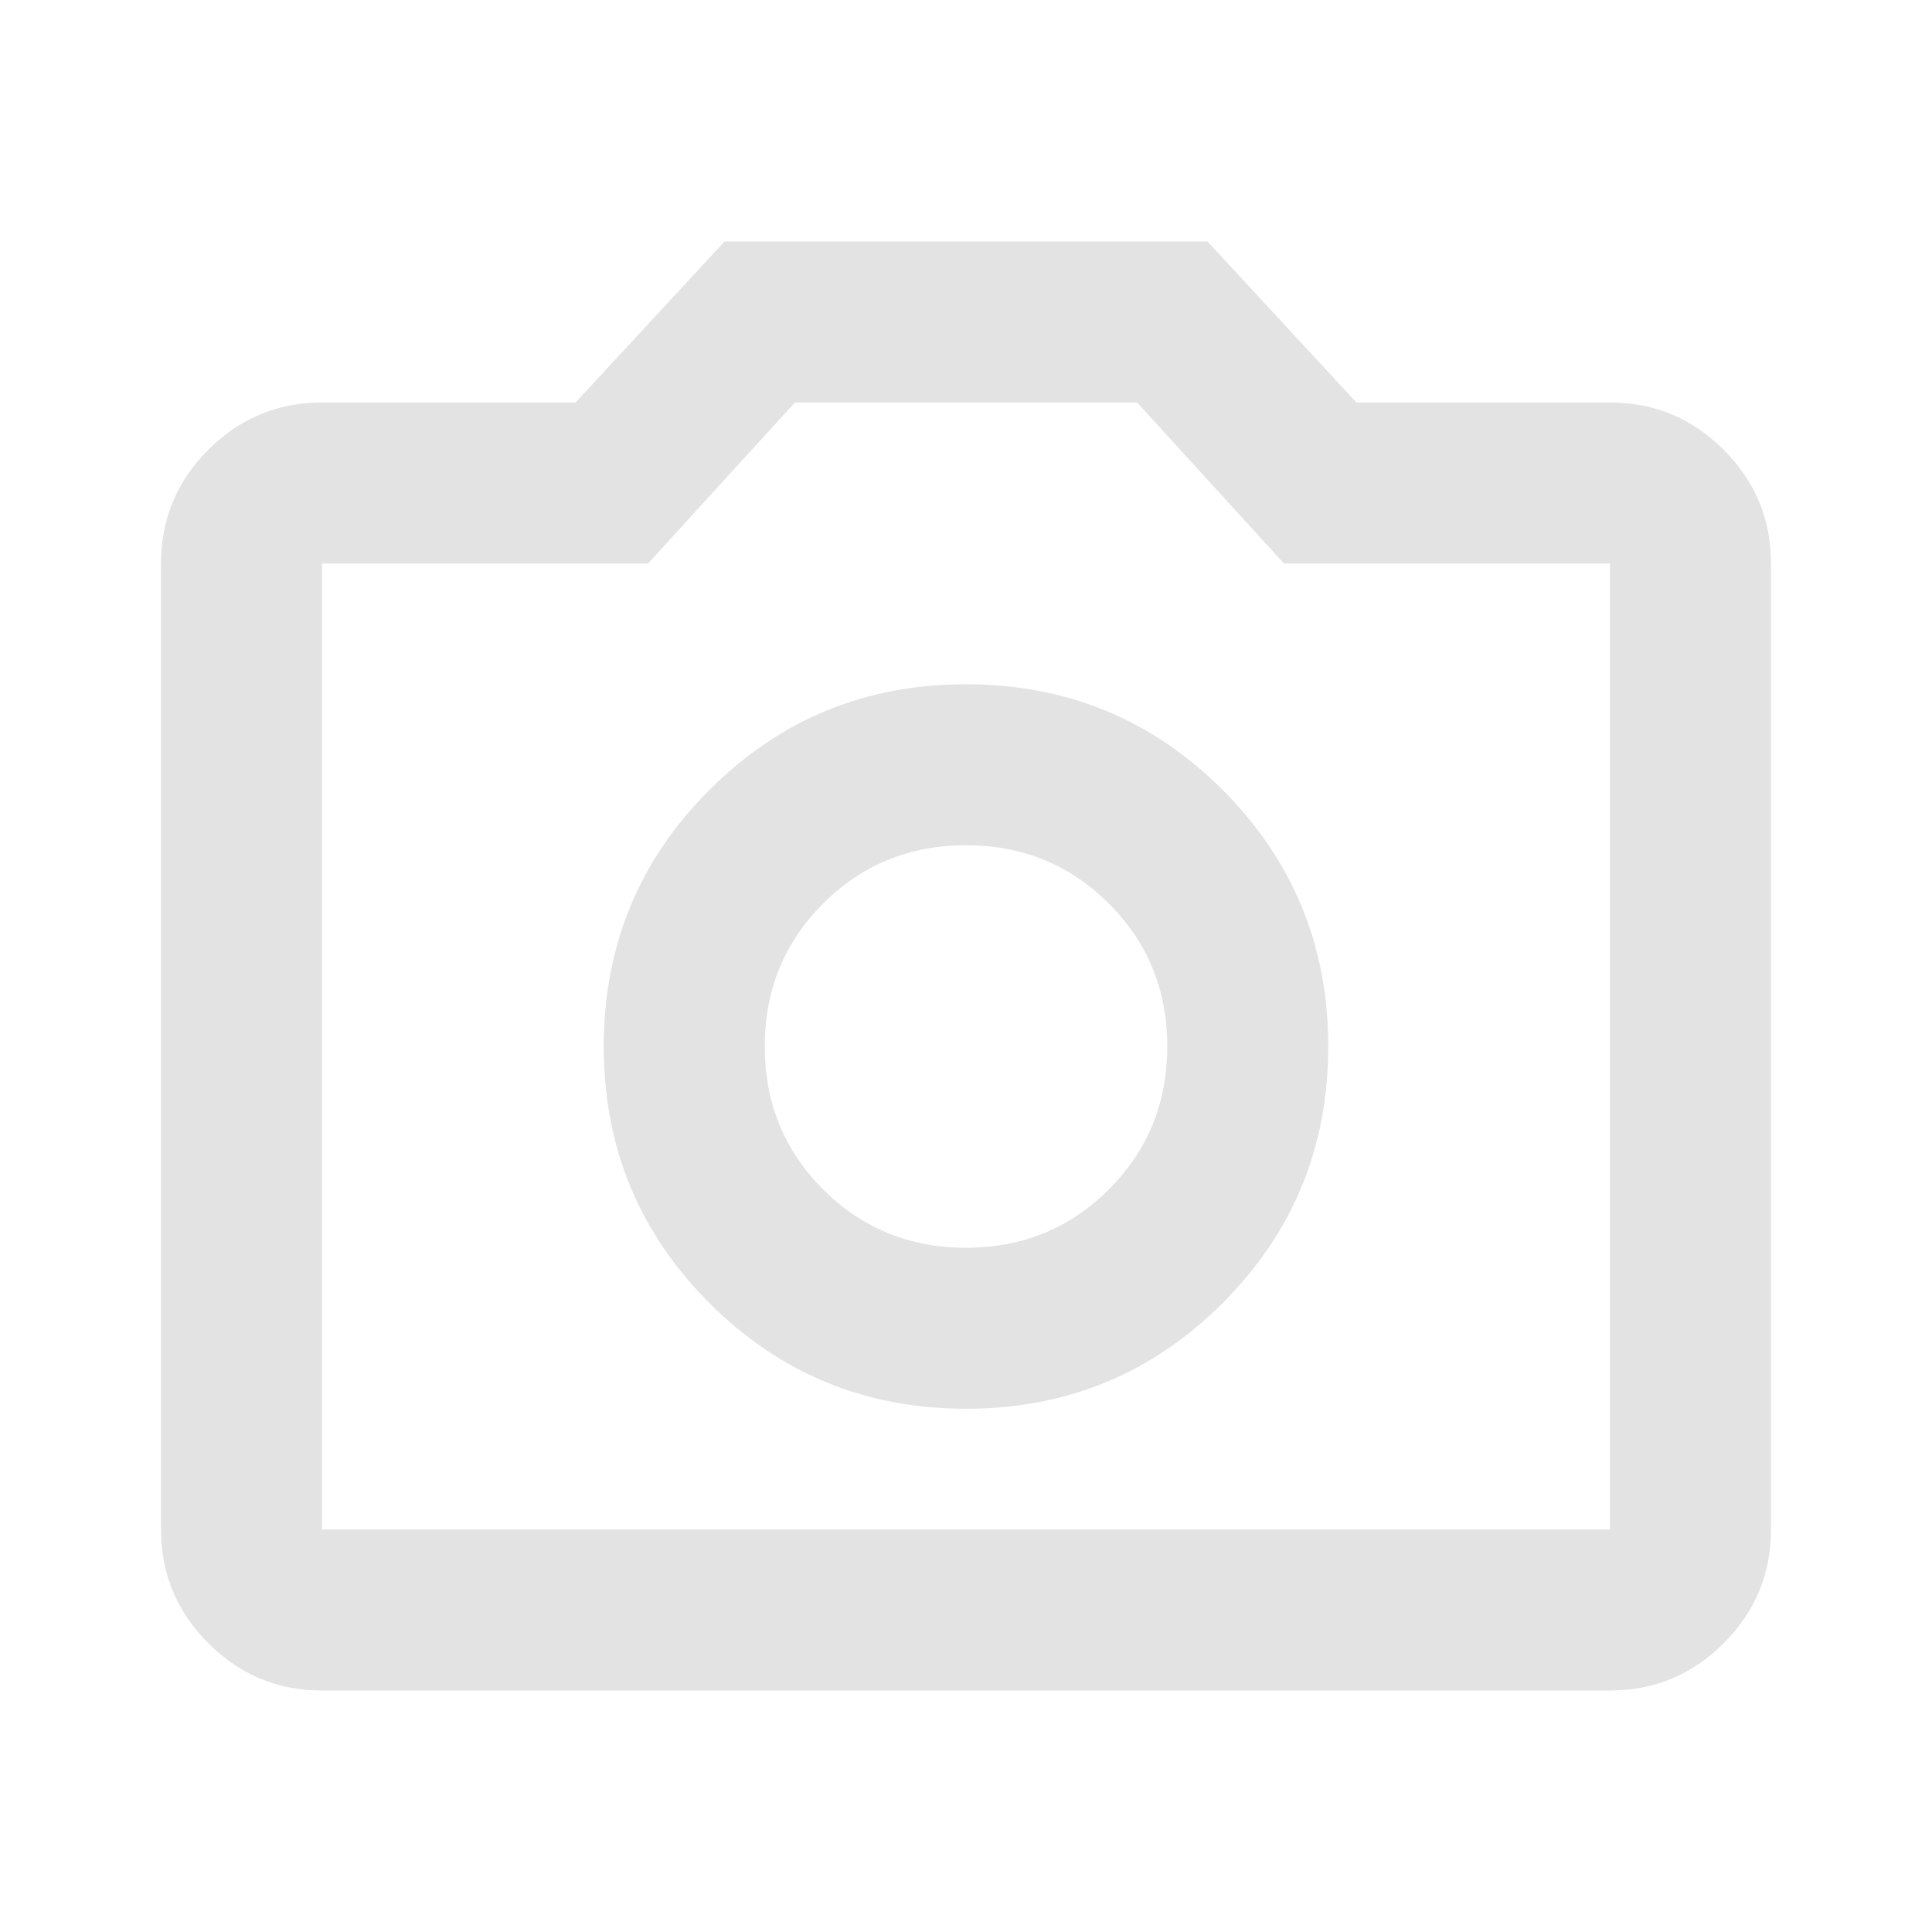
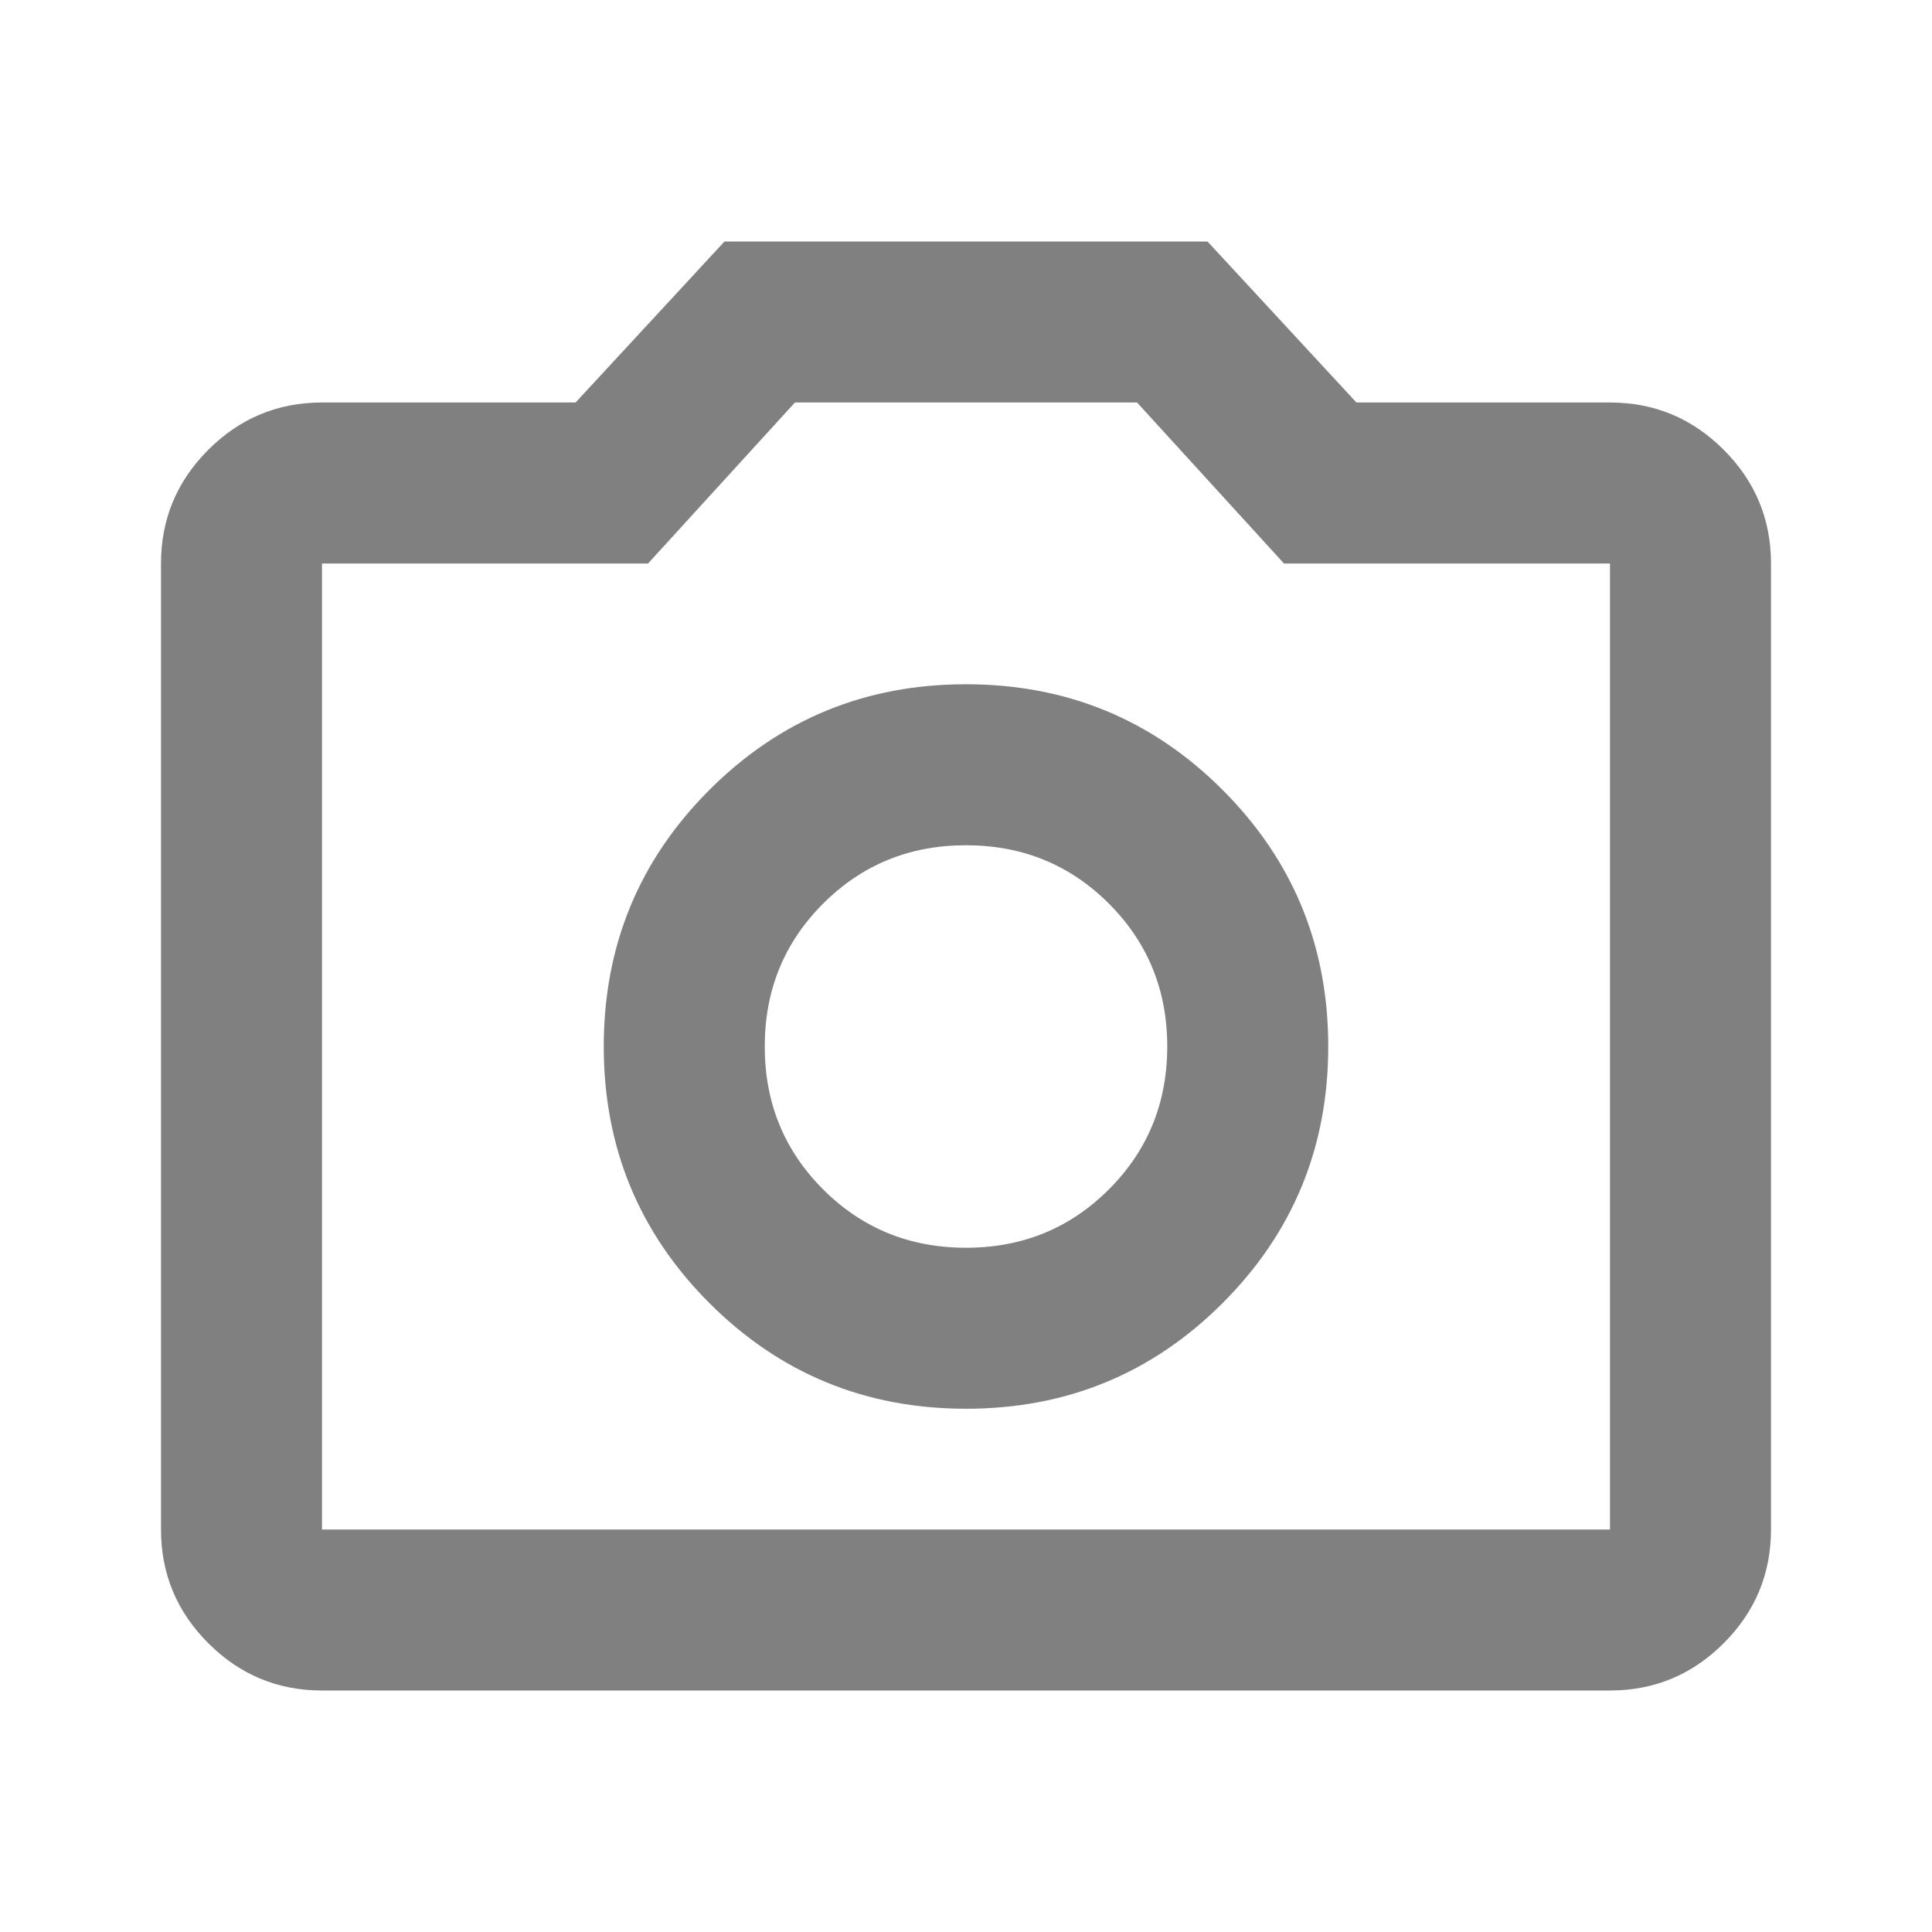
- <svg xmlns="http://www.w3.org/2000/svg" height="24px" viewBox="0 -960 960 960" width="24px" fill="#e3e3e3">
-   <path d="M480-260q75 0 127.5-52.5T660-440q0-75-52.5-127.5T480-620q-75 0-127.5 52.5T300-440q0 75 52.5 127.5T480-260Zm0-80q-42 0-71-29t-29-71q0-42 29-71t71-29q42 0 71 29t29 71q0 42-29 71t-71 29ZM160-120q-33 0-56.5-23.5T80-200v-480q0-33 23.5-56.5T160-760h126l74-80h240l74 80h126q33 0 56.5 23.5T880-680v480q0 33-23.5 56.5T800-120H160Zm0-80h640v-480H638l-73-80H395l-73 80H160v480Zm320-240Z" />
+ <svg xmlns="http://www.w3.org/2000/svg" height="24px" viewBox="0 -960 960 960" width="24px" fill="#e3e3e3" version="1.1" id="svg1">
+   <defs id="defs1" />
+   <path d="M480-260q75 0 127.5-52.5T660-440q0-75-52.5-127.5T480-620q-75 0-127.5 52.5T300-440q0 75 52.5 127.5T480-260Zm0-80q-42 0-71-29t-29-71q0-42 29-71t71-29q42 0 71 29t29 71q0 42-29 71t-71 29ZM160-120q-33 0-56.5-23.5T80-200v-480q0-33 23.5-56.5T160-760h126l74-80h240l74 80h126q33 0 56.5 23.5T880-680v480q0 33-23.5 56.5T800-120H160Zm0-80h640v-480H638l-73-80H395l-73 80H160v480Zm320-240Z" id="path1" style="fill:#808080;fill-opacity:1" />
</svg>
